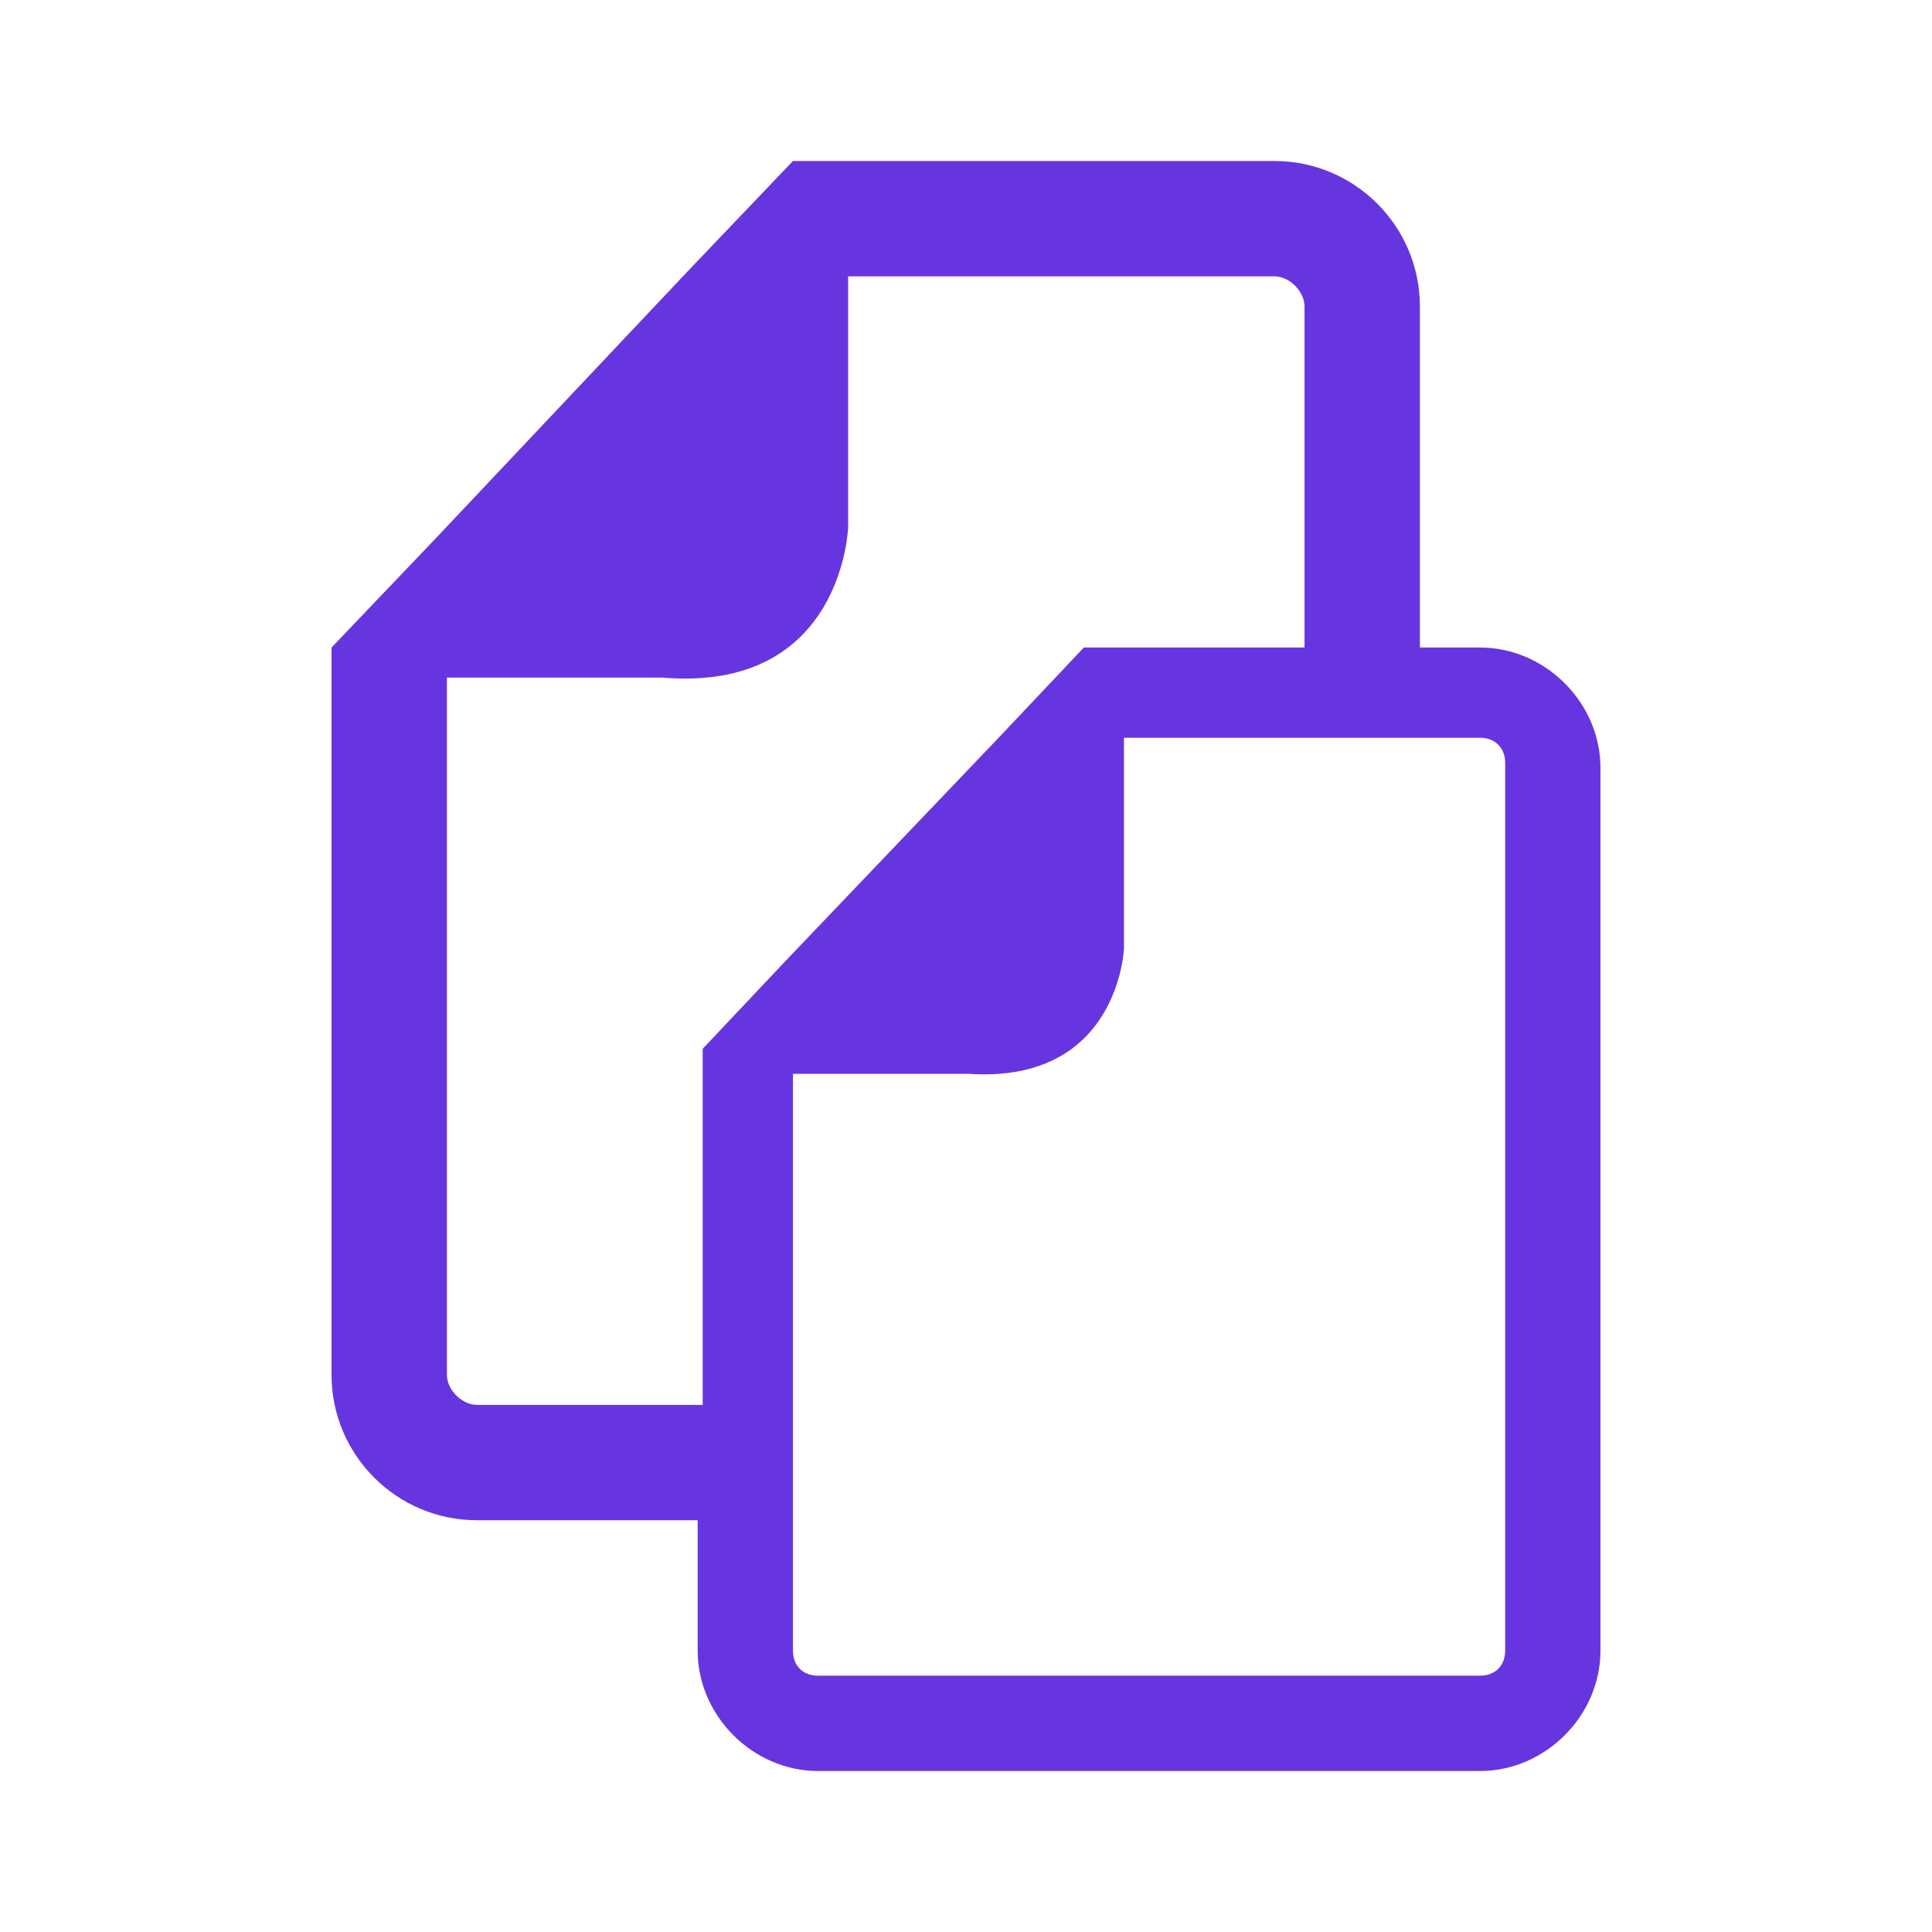
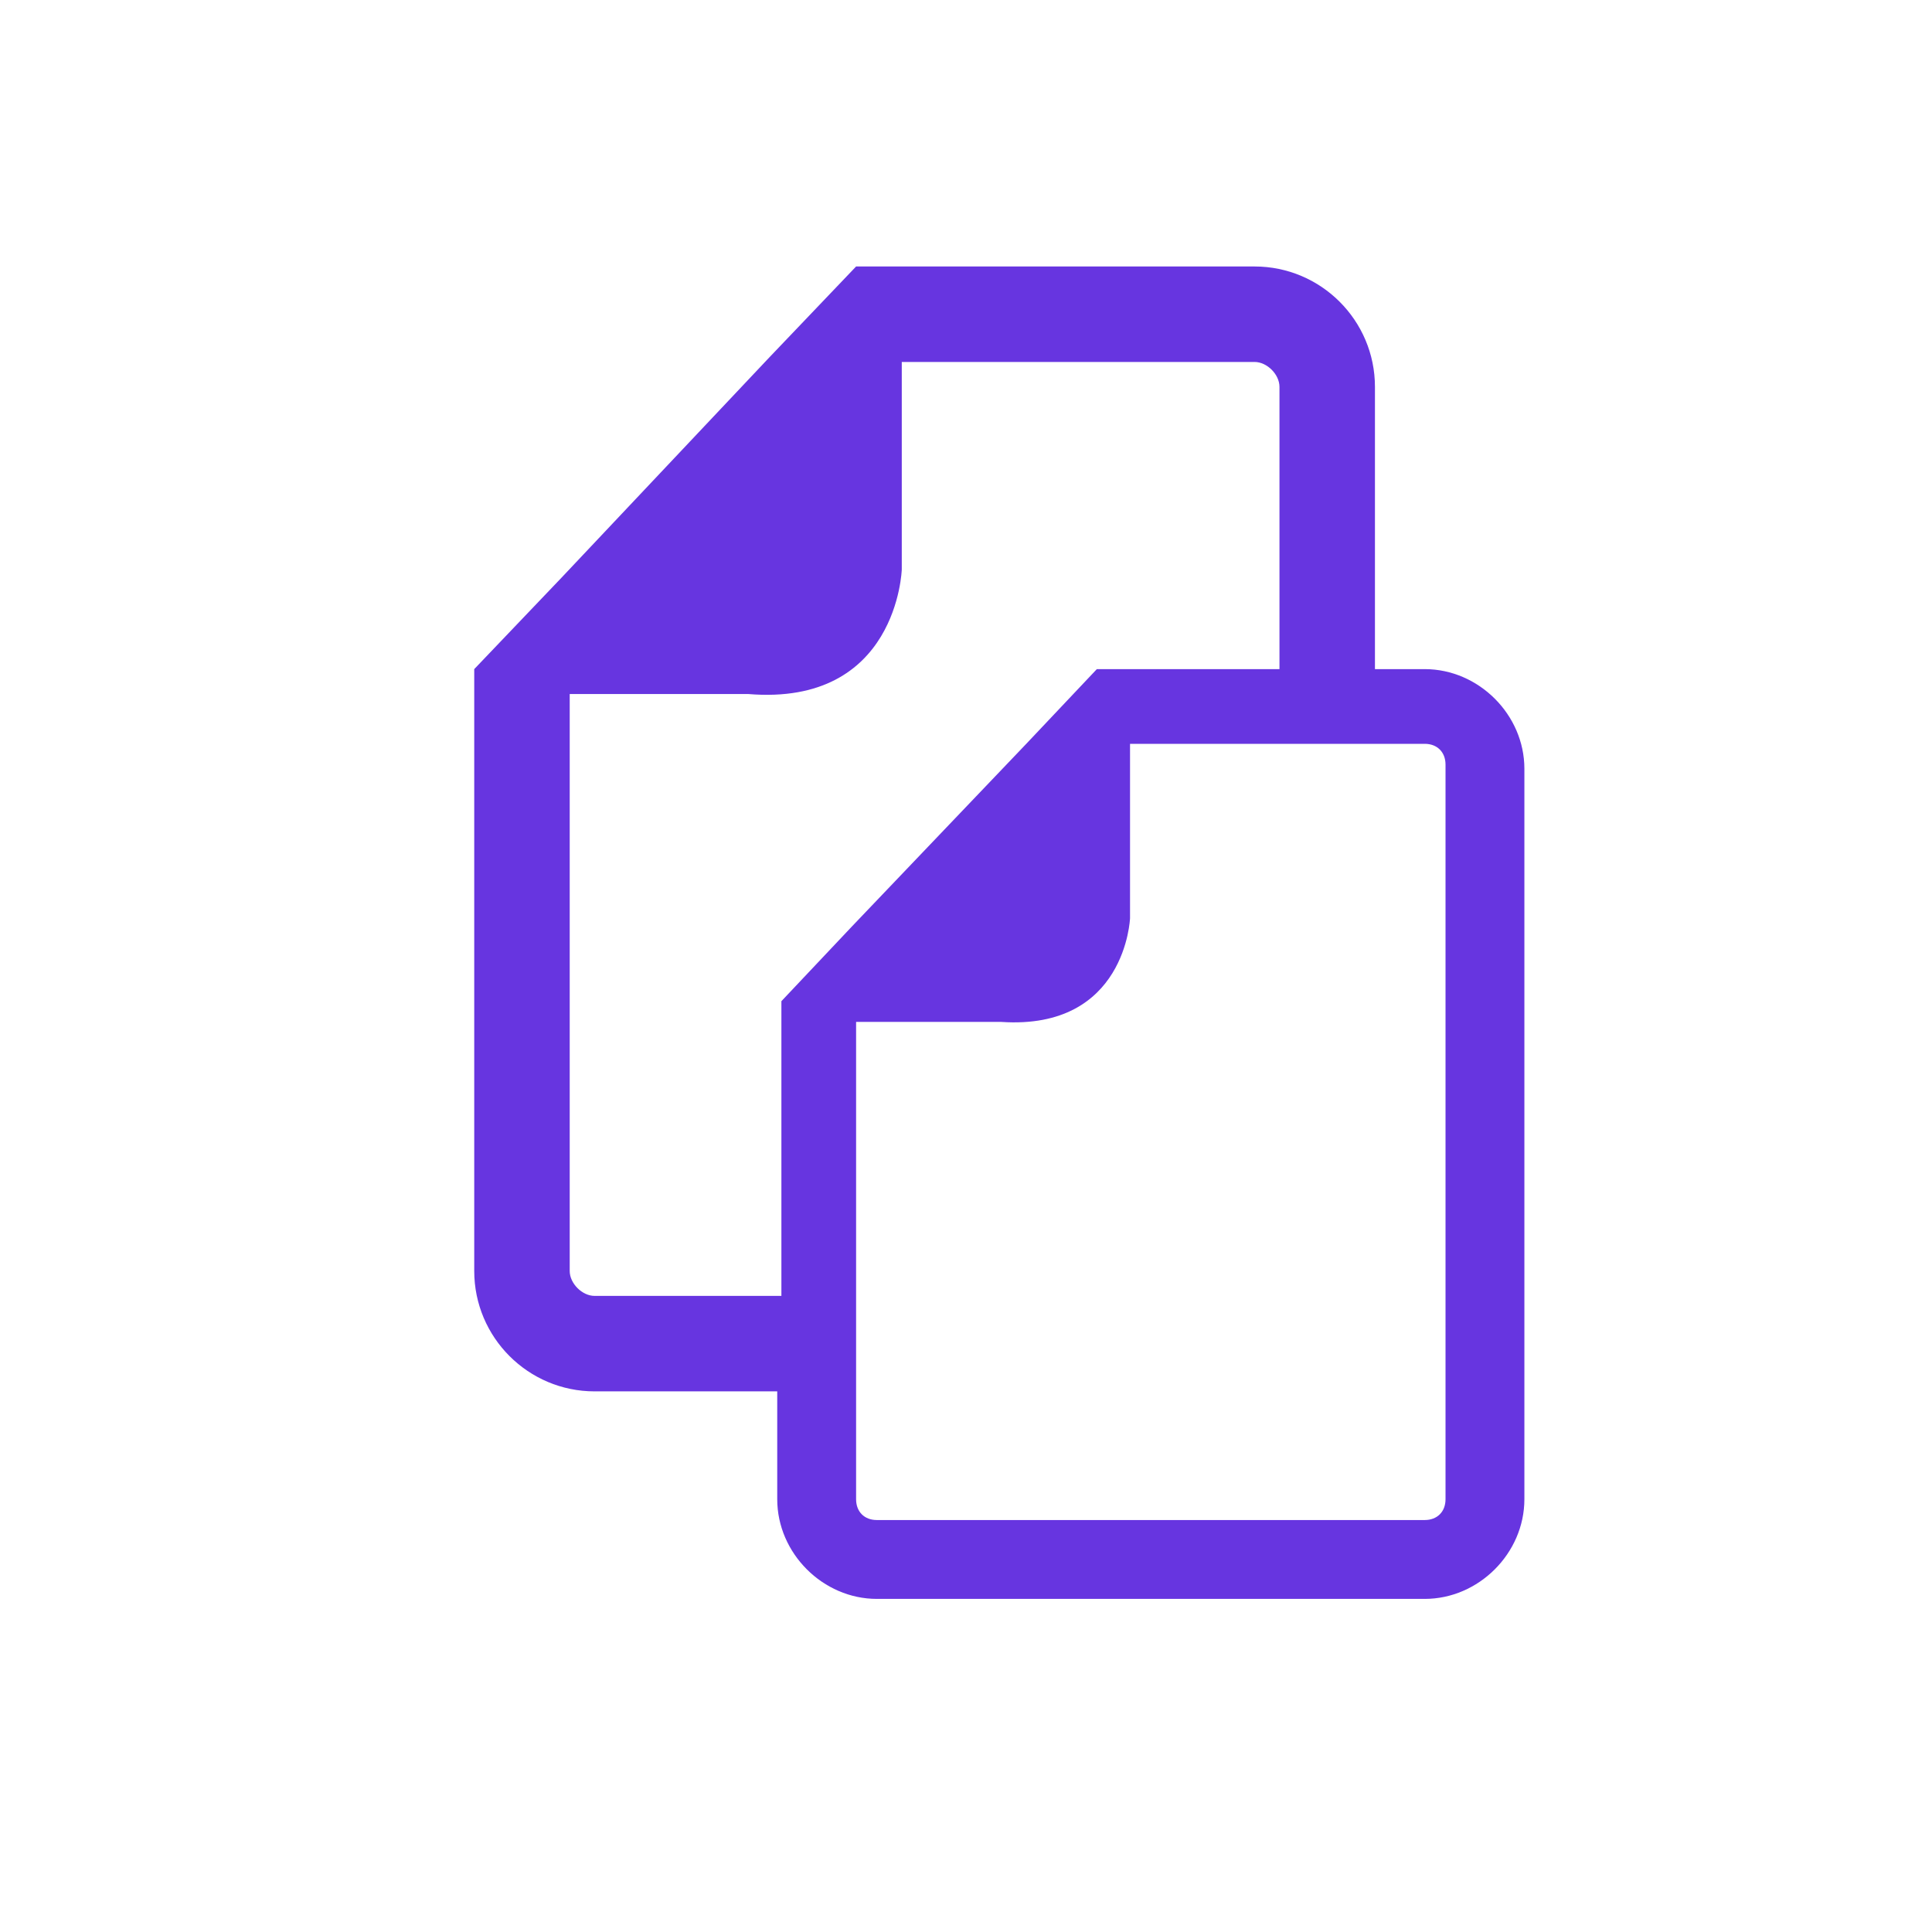
- <svg xmlns="http://www.w3.org/2000/svg" height="24" width="24" viewBox="0 0 24 24">
+ <svg xmlns="http://www.w3.org/2000/svg" height="24" width="24" viewBox="-3 -2 29 29">
  <g>
    <path id="path1" transform="rotate(0,12,12) translate(4.118437,2) scale(0.625,0.625)  " fill="#6735E0" d="M15.75,11.464L15.75,11.564 15.75,15.651C15.75,15.651,15.651,18.343,12.66,18.143L9.171,18.143 9.171,24.723 9.171,27.016 9.171,29.607C9.171,29.907,9.37,30.106,9.669,30.106L22.828,30.106C23.127,30.106,23.327,29.907,23.327,29.607L23.327,11.963C23.327,11.664,23.127,11.464,22.828,11.464z M10.268,2.293L10.268,7.277C10.268,7.277,10.168,10.567,6.579,10.268L2.293,10.268 2.293,24.125C2.293,24.424,2.592,24.723,2.891,24.723L7.377,24.723 7.377,17.645 9.071,15.85 13.258,11.464 14.953,9.67 19.339,9.67 19.339,2.891C19.339,2.592,19.04,2.293,18.741,2.293z M9.171,0L18.741,0C20.336,0,21.632,1.296,21.632,2.891L21.632,9.67 22.828,9.67C24.124,9.67,25.221,10.766,25.221,12.062L25.221,29.607C25.221,30.903,24.124,32,22.828,32L9.669,32C8.374,32,7.277,30.903,7.277,29.607L7.277,27.016 2.891,27.016C1.296,27.016,1.7277489E-07,25.72,0,24.125L0,9.67 2.093,7.477 7.078,2.193z" />
  </g>
</svg>
